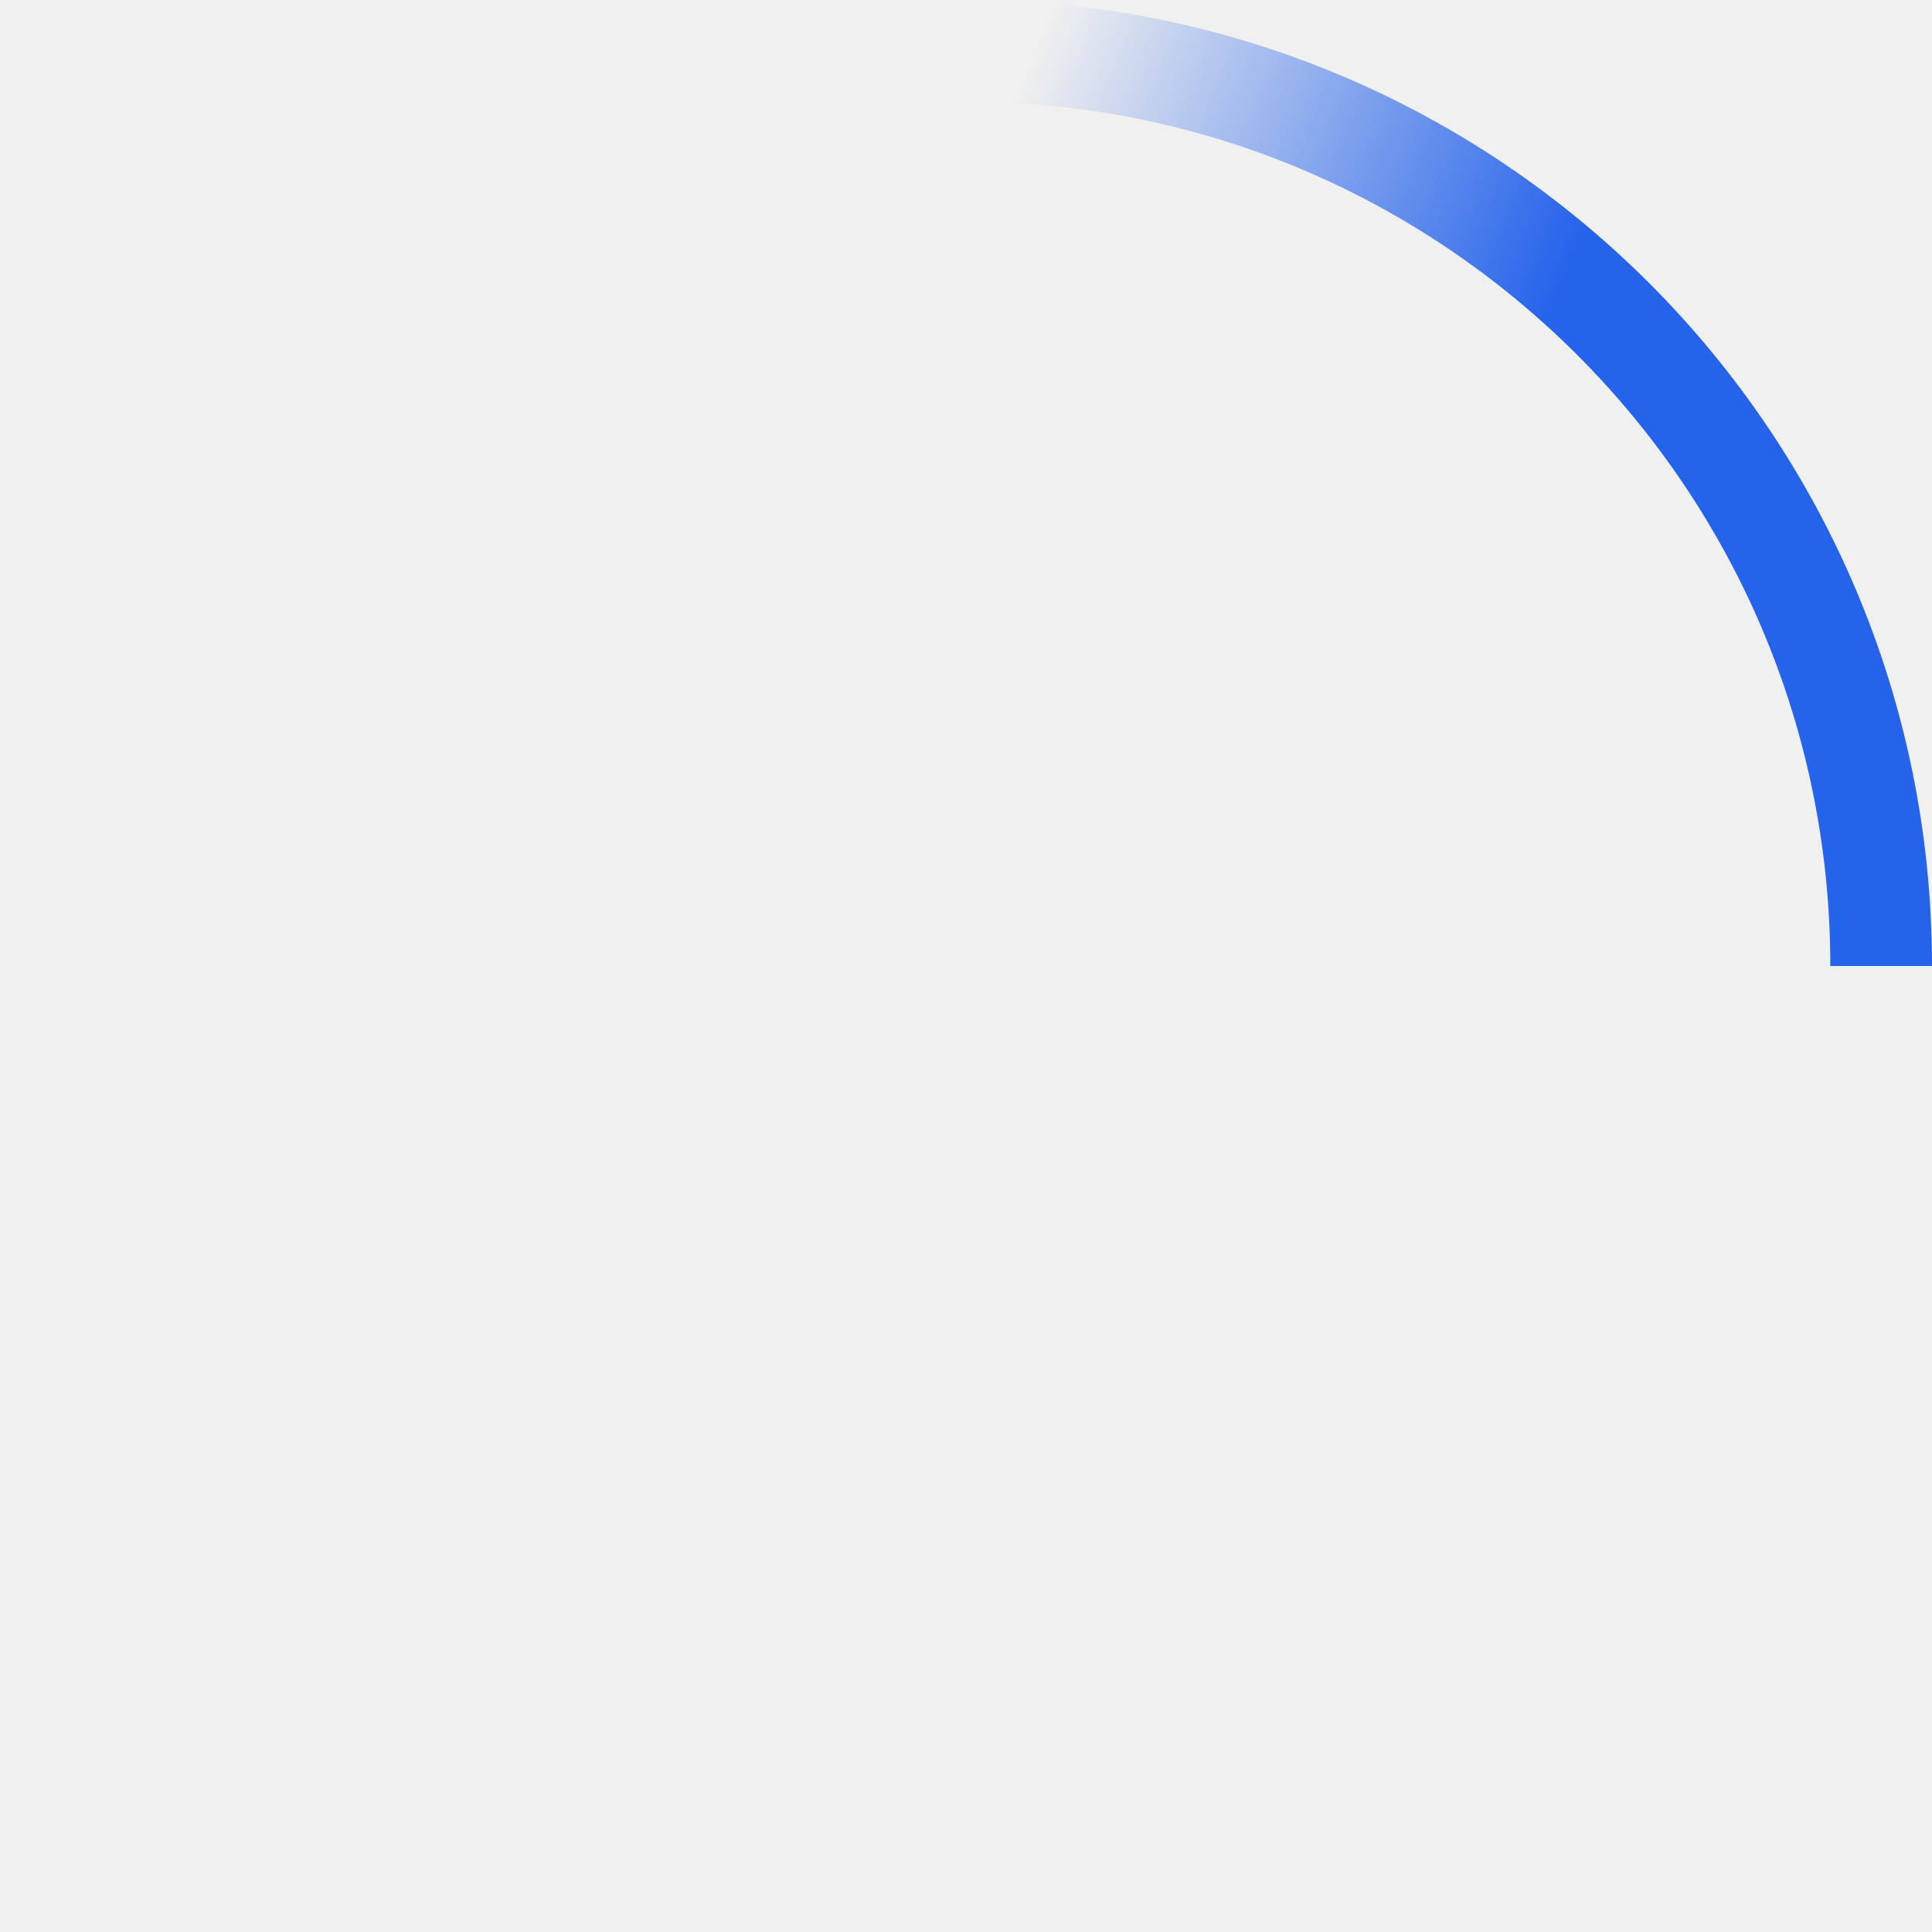
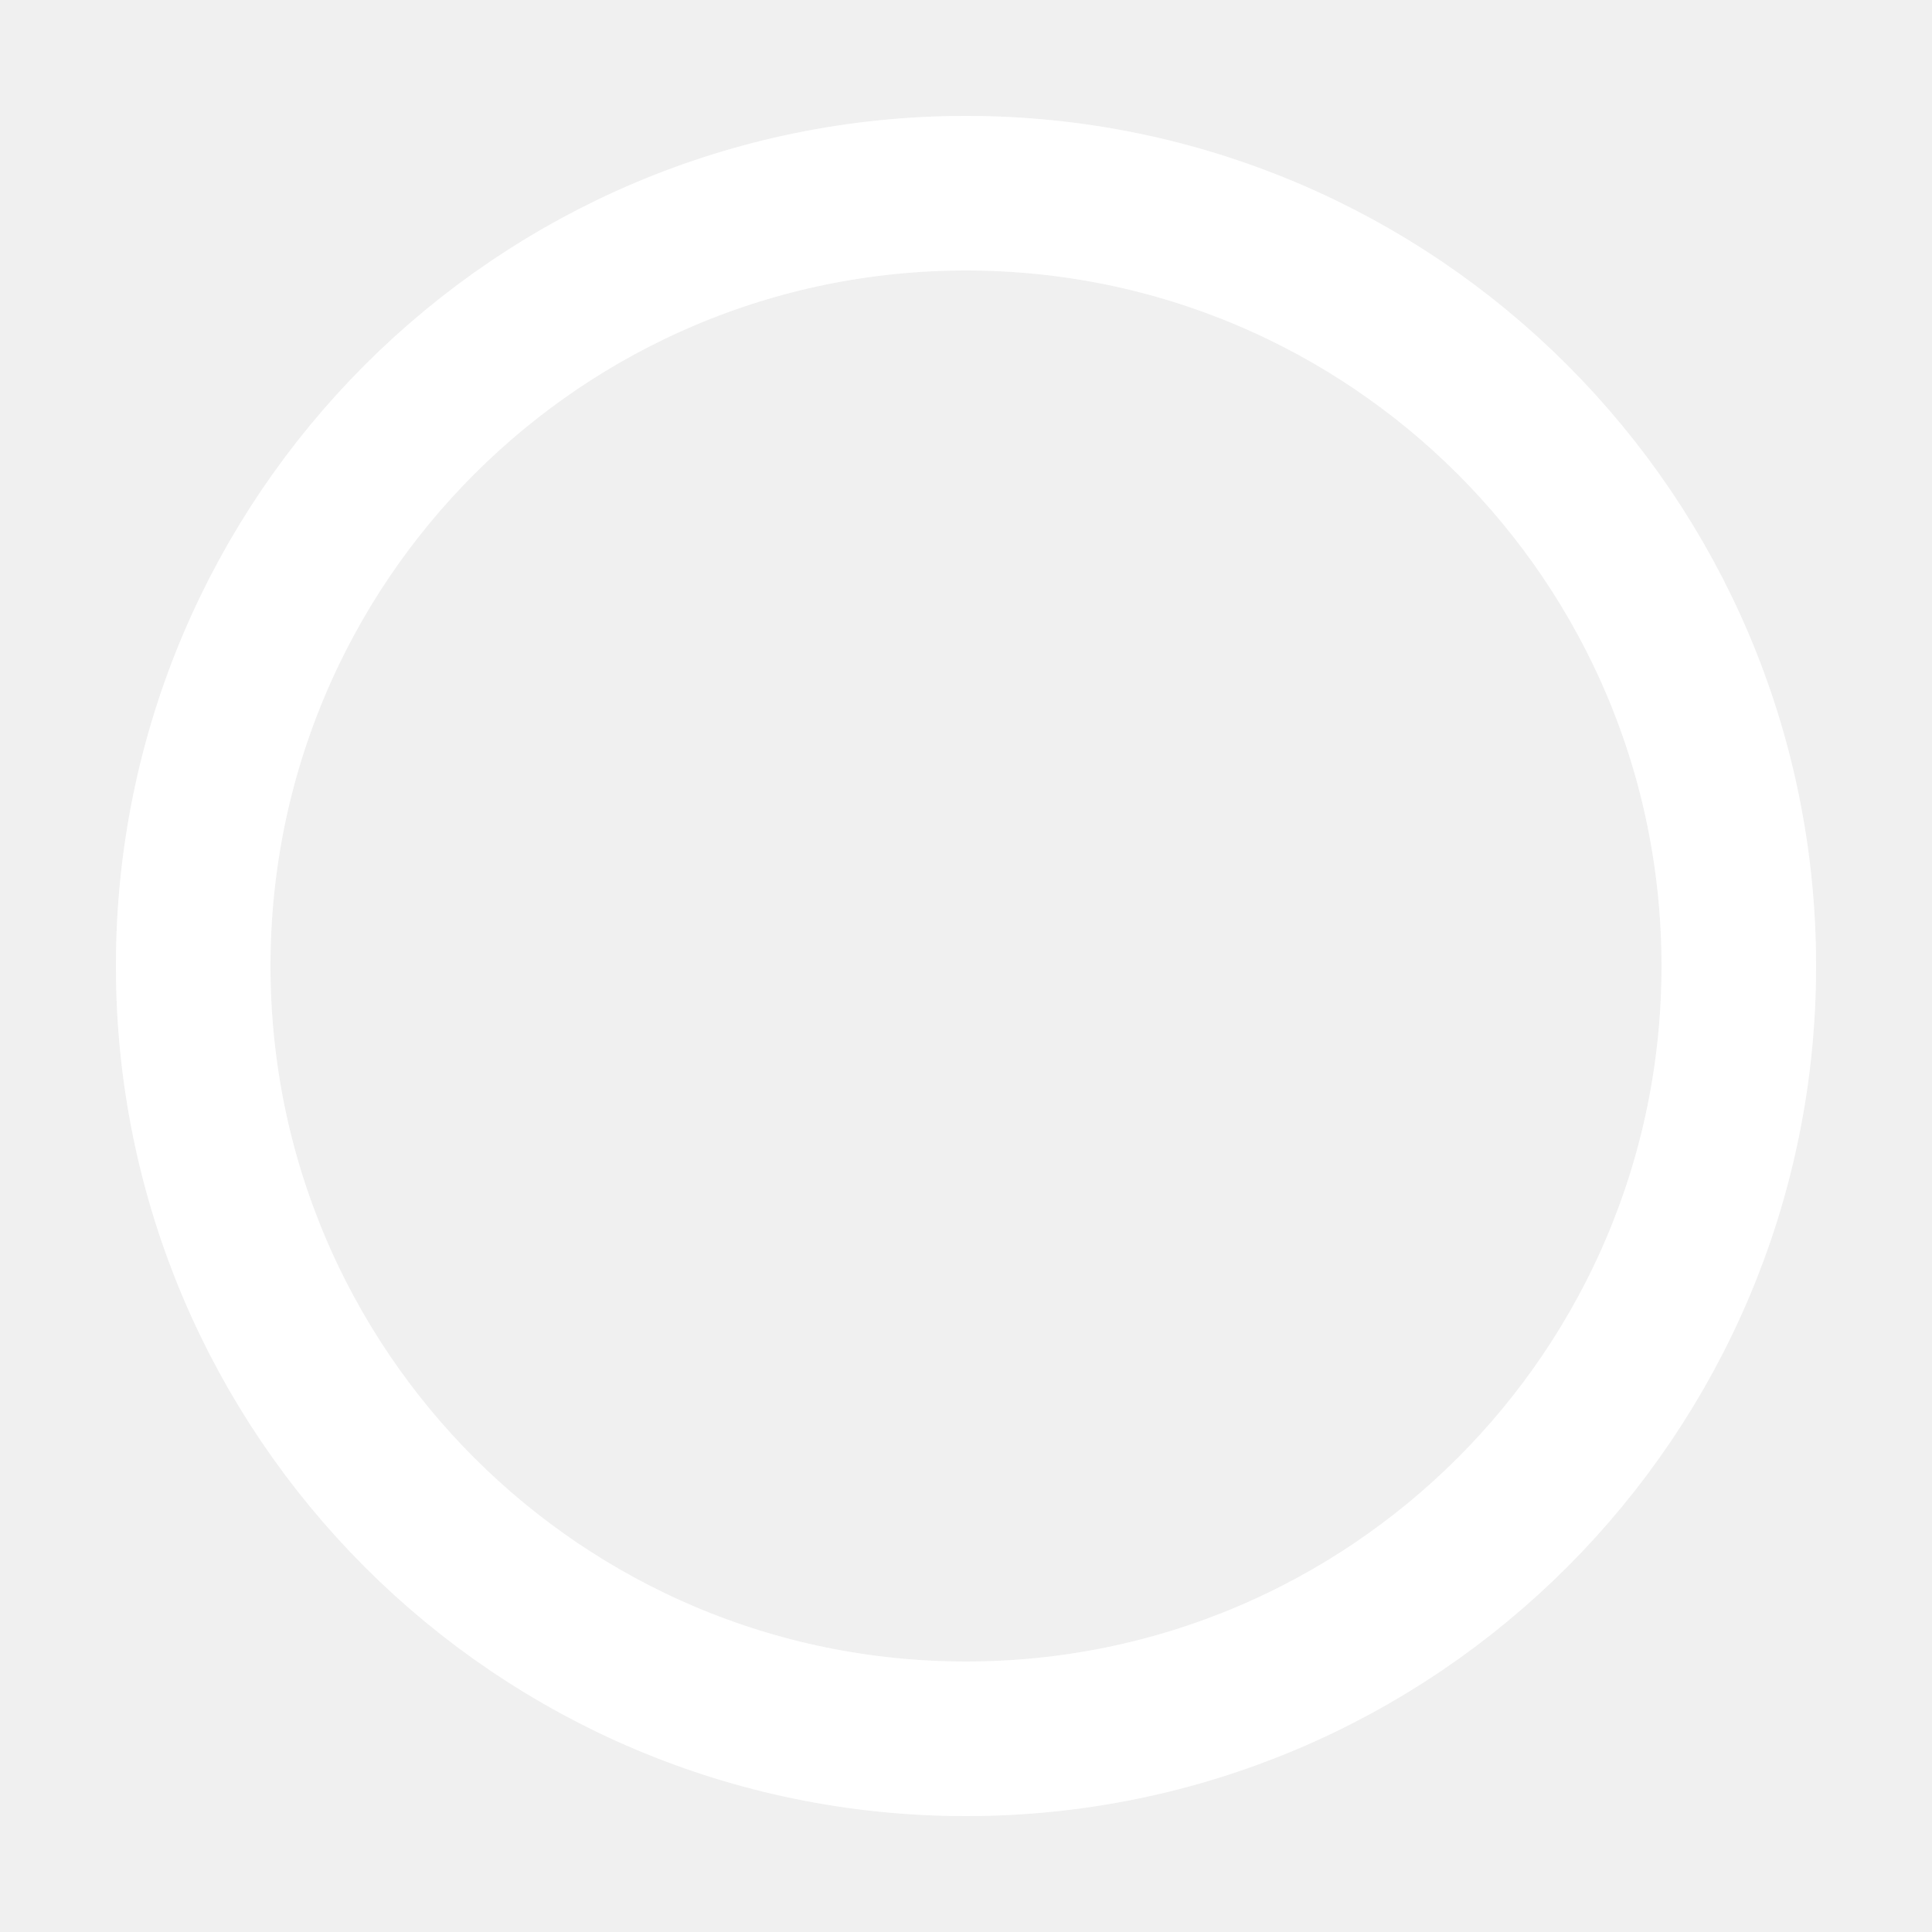
- <svg xmlns="http://www.w3.org/2000/svg" width="38" height="38" viewBox="0 0 38 38">
-   <defs>
-     <linearGradient id="spinner-gradient" x1="8.042%" y1="0%" x2="65.682%" y2="23.865%">
-       <stop stop-color="#2563eb" stop-opacity="0" offset="0%" />
-       <stop stop-color="#2563eb" stop-opacity="0.631" offset="63.146%" />
-       <stop stop-color="#2563eb" offset="100%" />
-     </linearGradient>
-   </defs>
-   <g fill="none" fill-rule="evenodd">
-     <g transform="translate(1 1)">
-       <path stroke="url(#spinner-gradient)" stroke-width="2" d="M36 18c0-9.94-8.06-18-18-18">
-         <animateTransform attributeName="transform" type="rotate" from="0 18 18" to="360 18 18" dur="0.9s" repeatCount="indefinite" />
-       </path>
-     </g>
-   </g>
+ <svg xmlns="http://www.w3.org/2000/svg" viewBox="0 0 50 50">
+   <circle cx="25" cy="25" r="20" fill="none" stroke="#ffffff" stroke-width="4" opacity="0.3" />
+   <circle cx="25" cy="25" r="20" fill="none" stroke="#ffffff" stroke-width="4" stroke-linecap="round">
+     <animateTransform attributeName="transform" type="rotate" dur="1s" from="0 25 25" to="360 25 25" repeatCount="indefinite" />
+     <animate attributeName="stroke-dasharray" values="1,150; 90,150; 90,150" dur="1.5s" repeatCount="indefinite" />
+     <animate attributeName="stroke-dashoffset" values="0; -35; -124" dur="1.5s" repeatCount="indefinite" />
+   </circle>
</svg>
